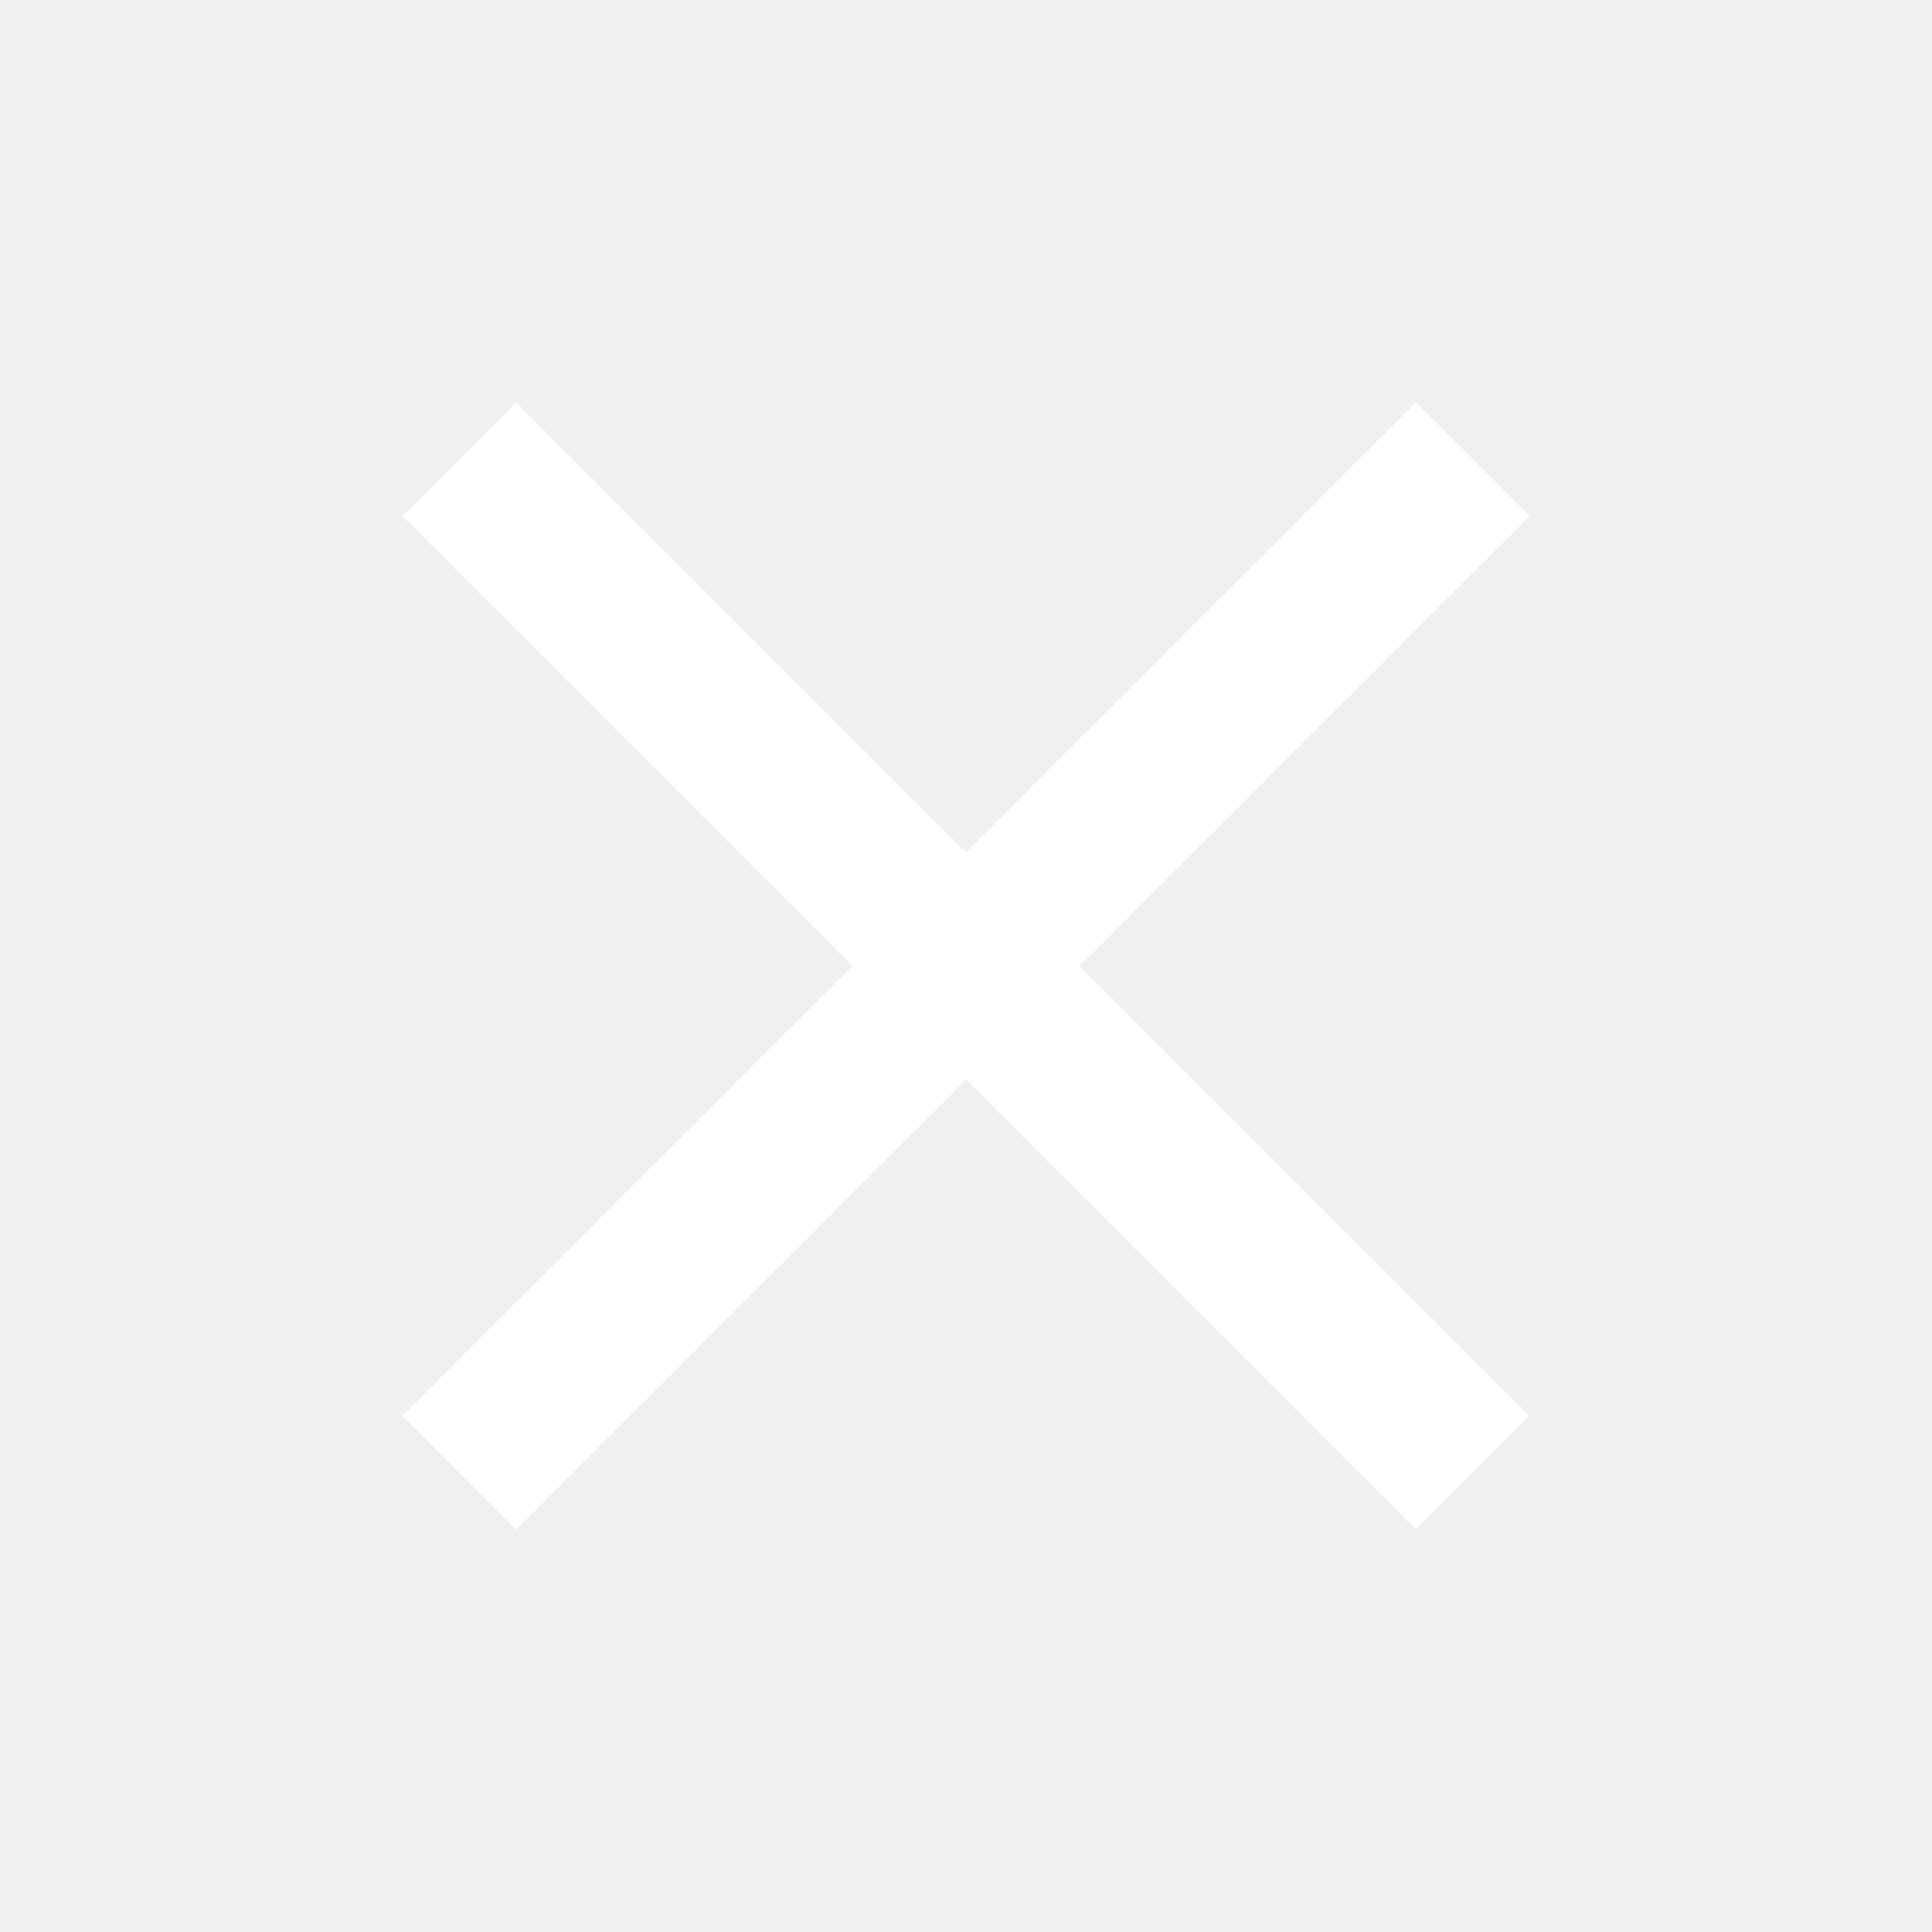
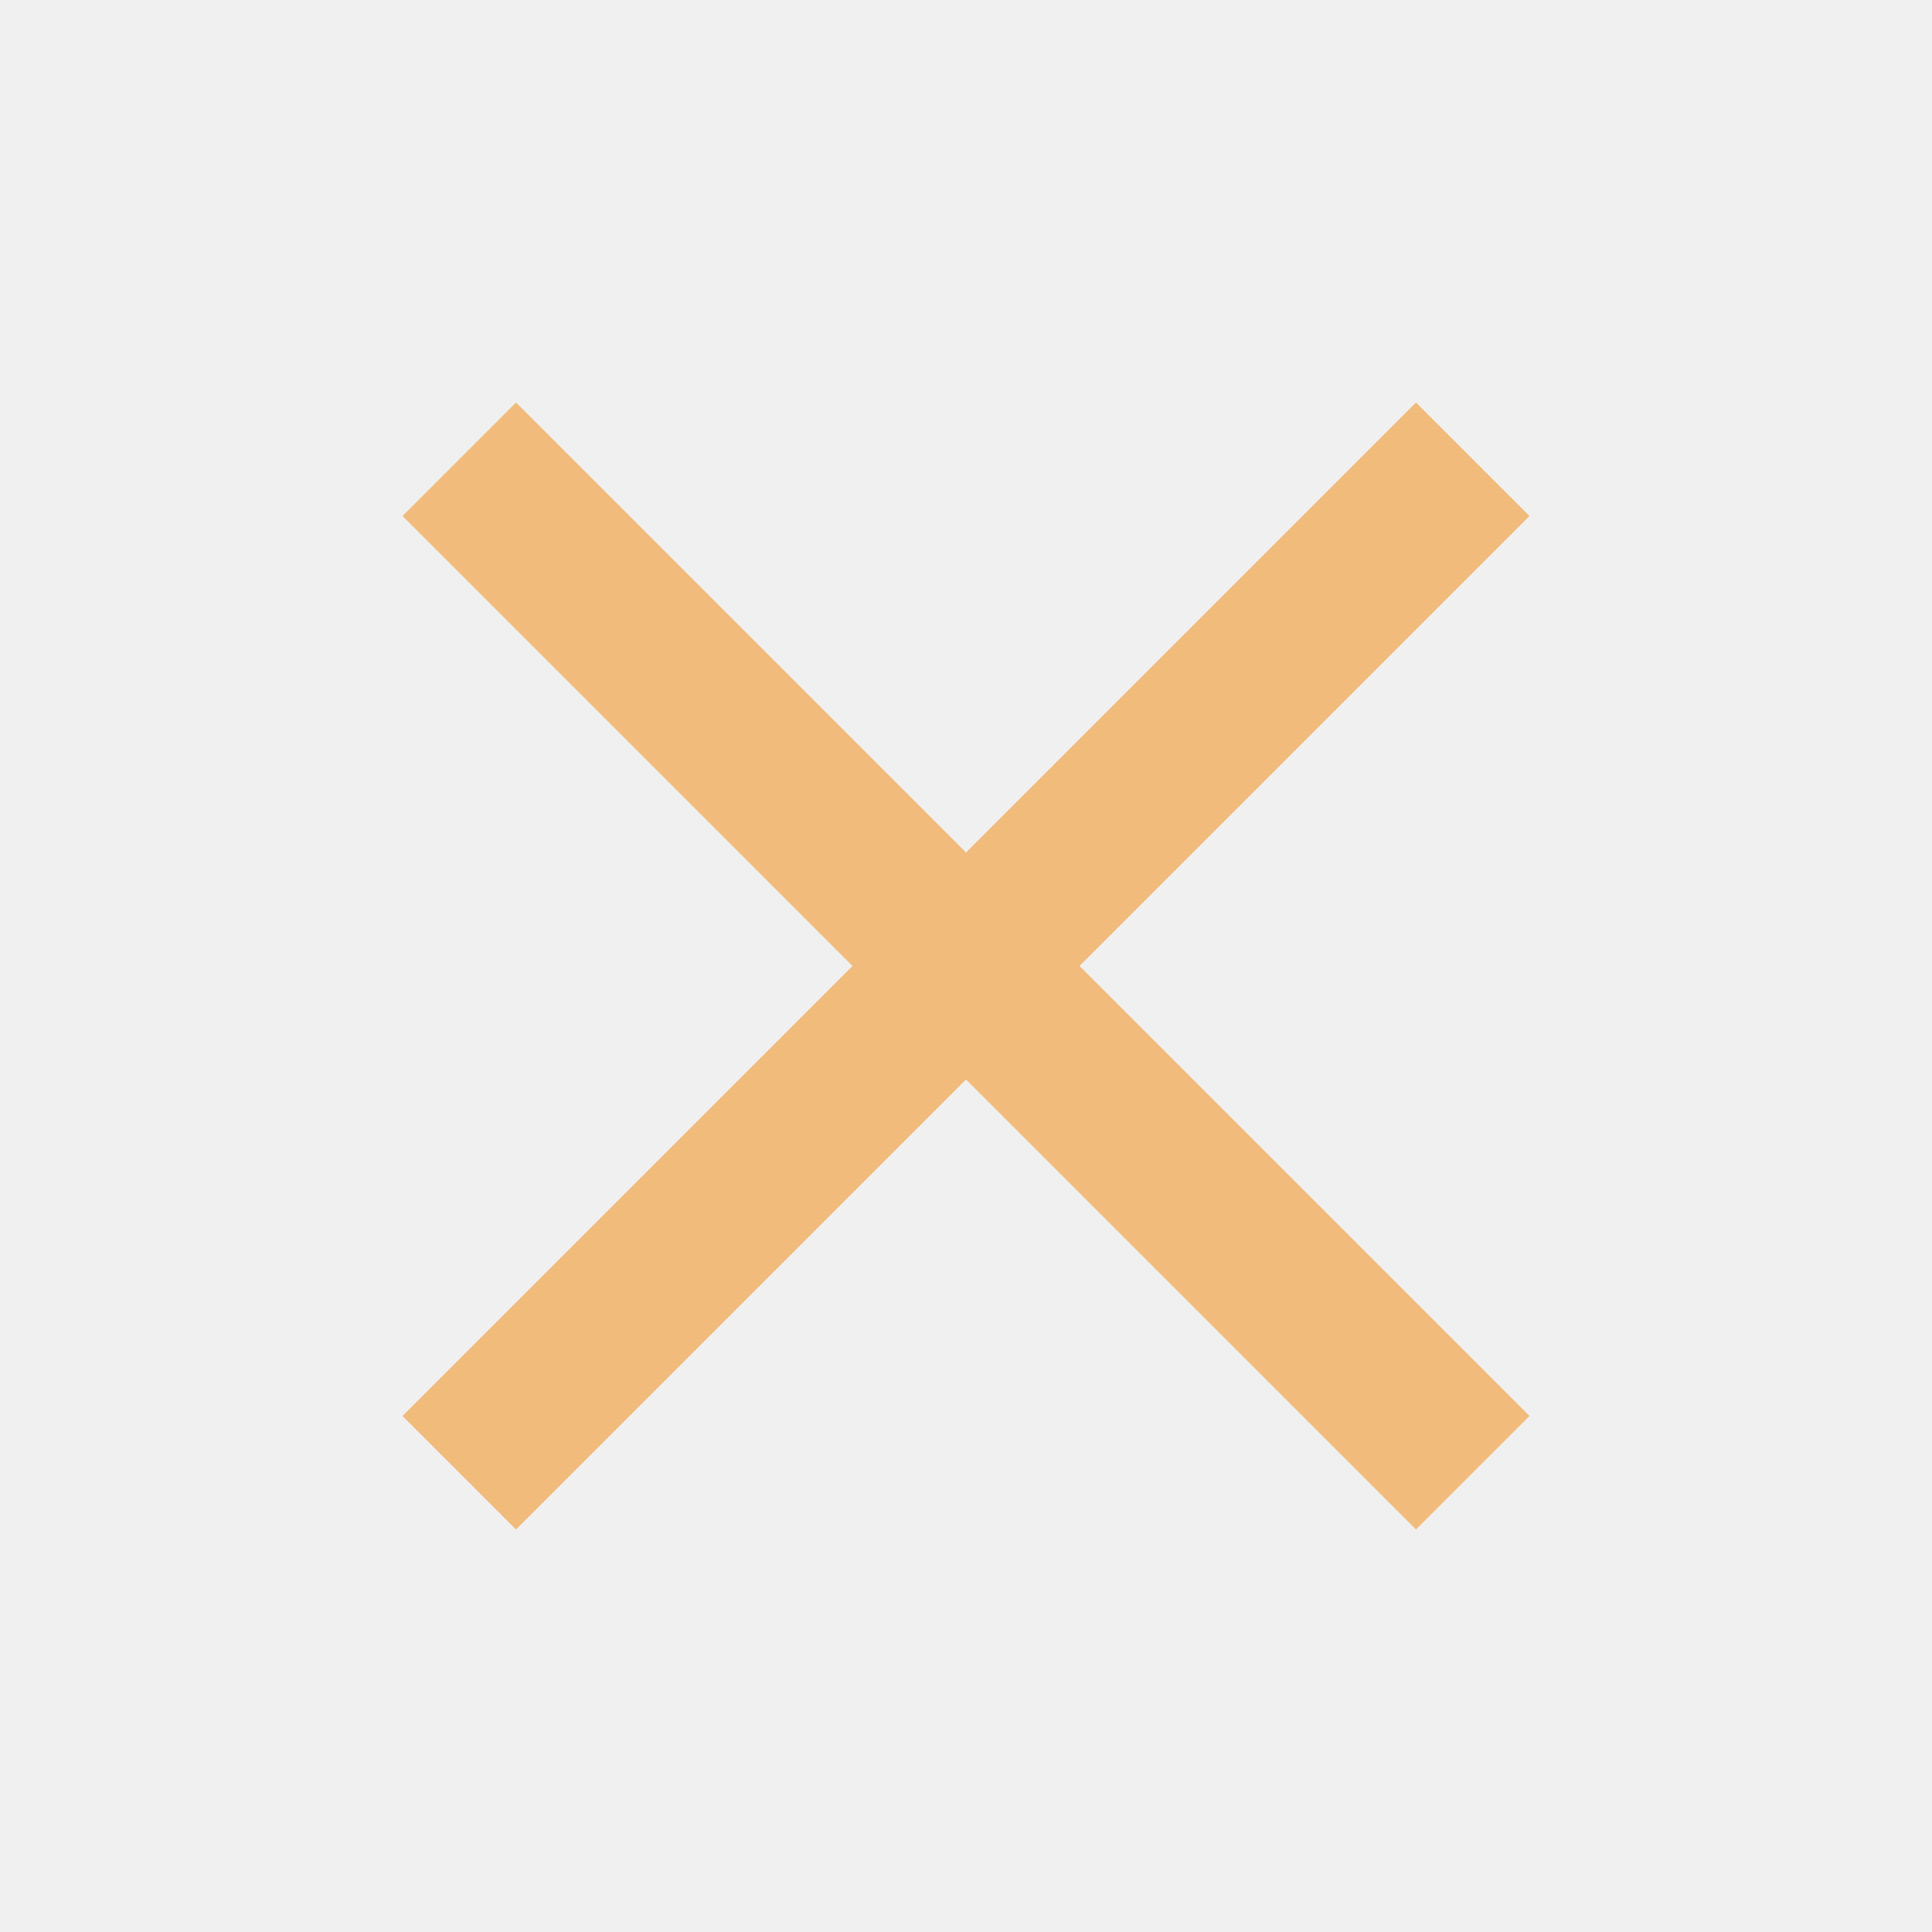
- <svg xmlns="http://www.w3.org/2000/svg" height="36px" viewBox="0 0 24 24" width="36px" fill="#FFFFFF">
+ <svg xmlns="http://www.w3.org/2000/svg" height="36px" viewBox="0 0 24 24" width="36px" fill="#f1bb7c">
  <path d="M0 0h24v24H0V0z" fill="none" />
  <path d="M19 6.41L17.59 5 12 10.59 6.41 5 5 6.41 10.59 12 5 17.59 6.41 19 12 13.41 17.59 19 19 17.59 13.41 12 19 6.41z" />
</svg>
